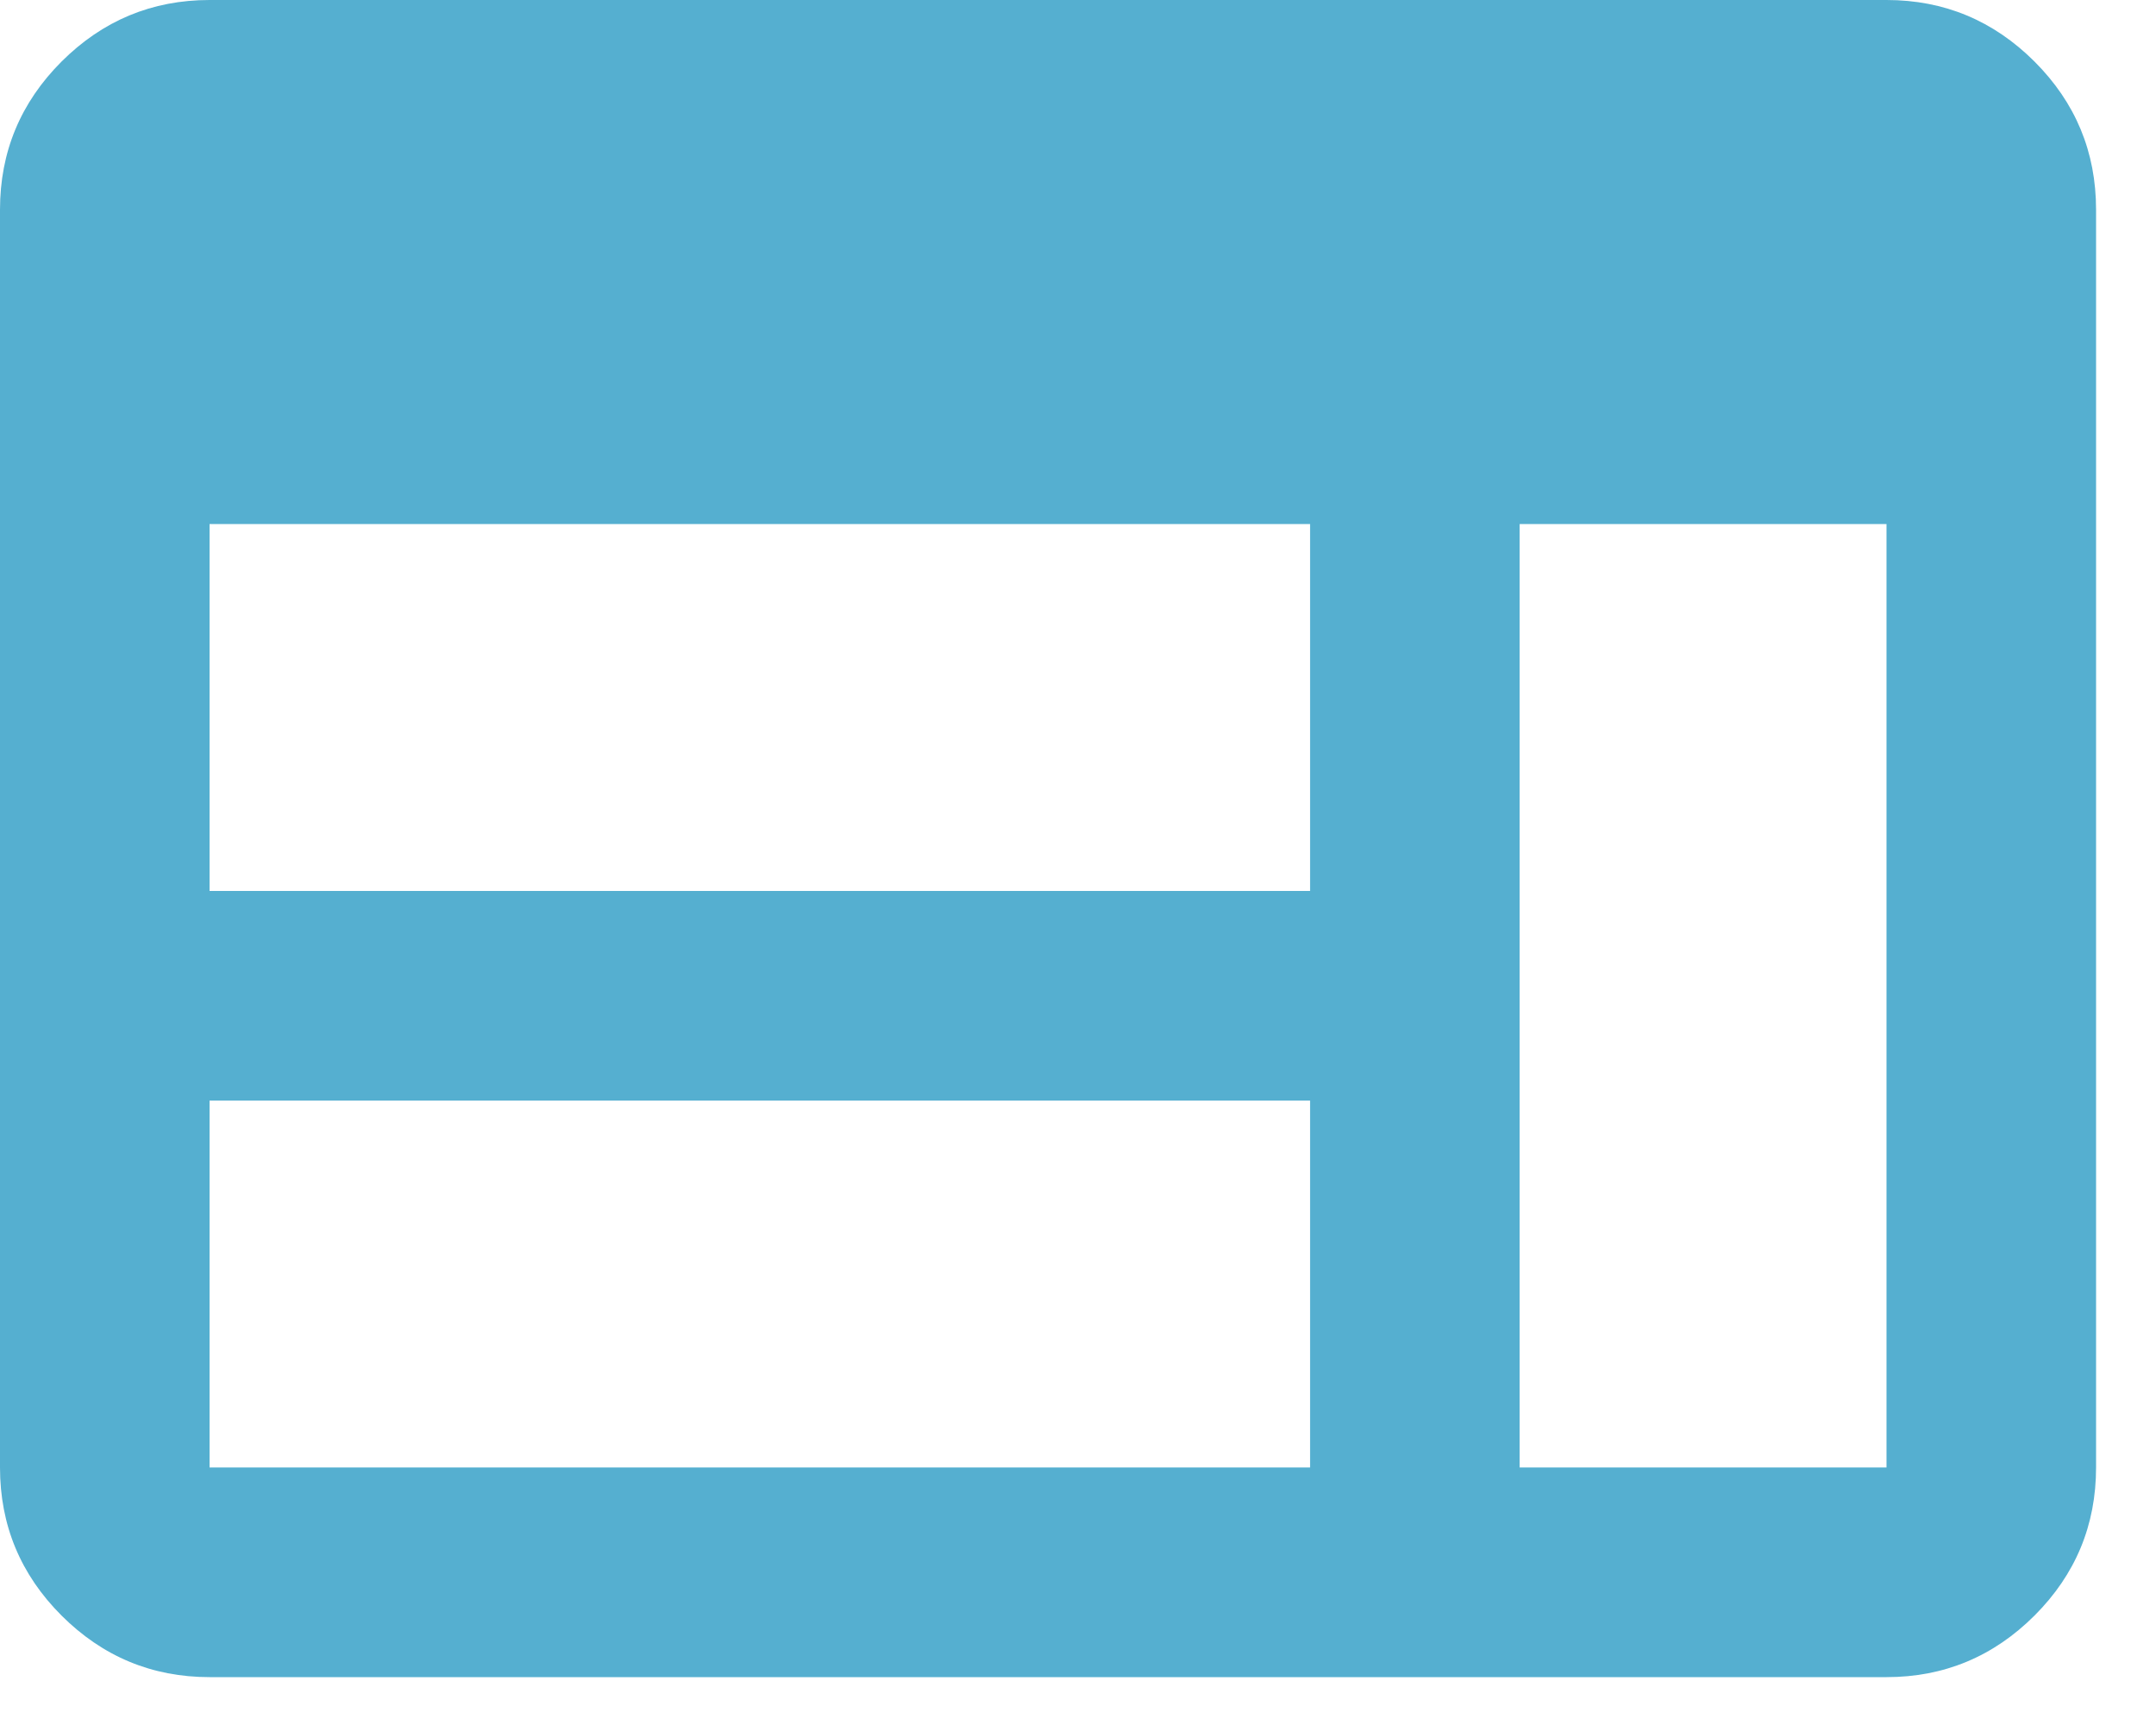
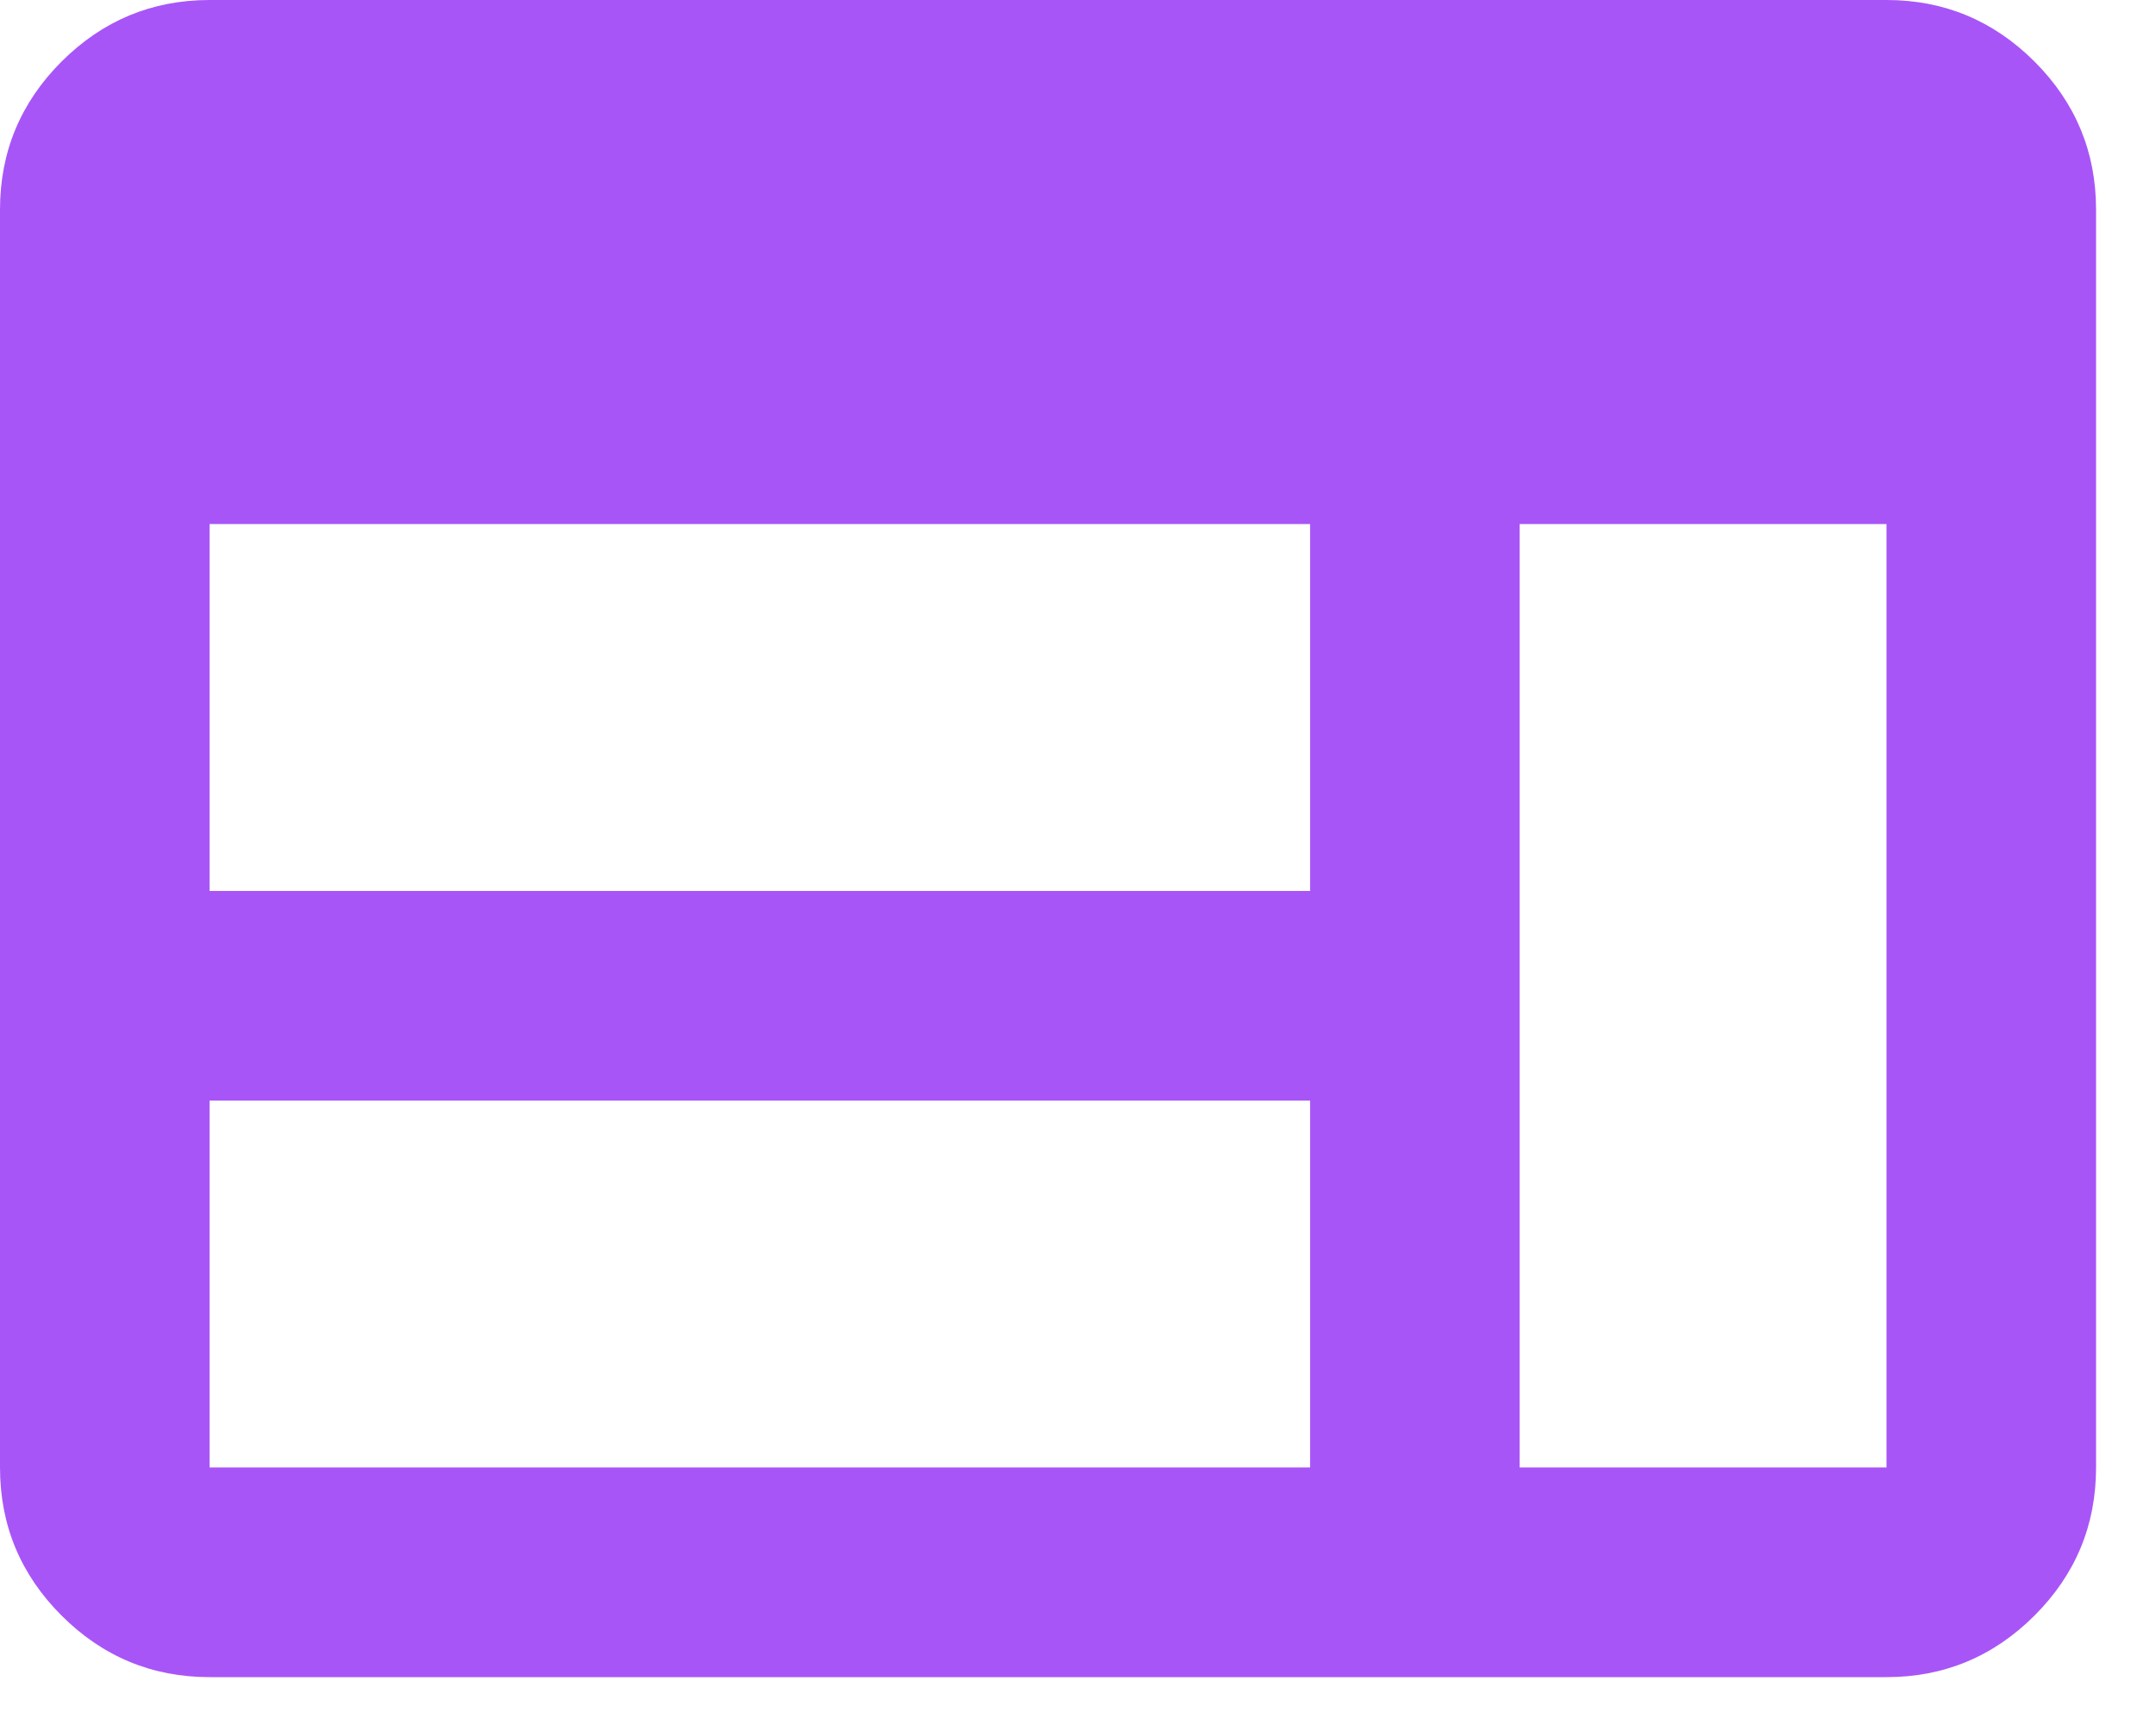
<svg xmlns="http://www.w3.org/2000/svg" width="20" height="16" viewBox="0 0 20 16" fill="none">
-   <path d="M1.944 15.556C1.41 15.556 0.952 15.365 0.571 14.985C0.19 14.604 0 14.146 0 13.611V1.945C0 1.41 0.19 0.952 0.571 0.571C0.952 0.191 1.41 0 1.944 0H17.5C18.035 0 18.492 0.191 18.873 0.571C19.254 0.952 19.444 1.41 19.444 1.945V13.611C19.444 14.146 19.254 14.604 18.873 14.985C18.492 15.365 18.035 15.556 17.5 15.556H1.944ZM1.944 13.611H12.153V10.208H1.944V13.611ZM14.097 13.611H17.5V4.861H14.097V13.611ZM1.944 8.264H12.153V4.861H1.944V8.264Z" fill="#55AFD0" />
+   <path d="M1.944 15.556C1.41 15.556 0.952 15.365 0.571 14.985C0.19 14.604 0 14.146 0 13.611V1.945C0 1.41 0.19 0.952 0.571 0.571C0.952 0.191 1.41 0 1.944 0H17.5C18.035 0 18.492 0.191 18.873 0.571C19.254 0.952 19.444 1.41 19.444 1.945V13.611C19.444 14.146 19.254 14.604 18.873 14.985C18.492 15.365 18.035 15.556 17.5 15.556H1.944ZM1.944 13.611H12.153V10.208H1.944V13.611ZM14.097 13.611H17.5V4.861H14.097V13.611ZM1.944 8.264H12.153V4.861H1.944V8.264Z" fill="#A855F7" />
</svg>
